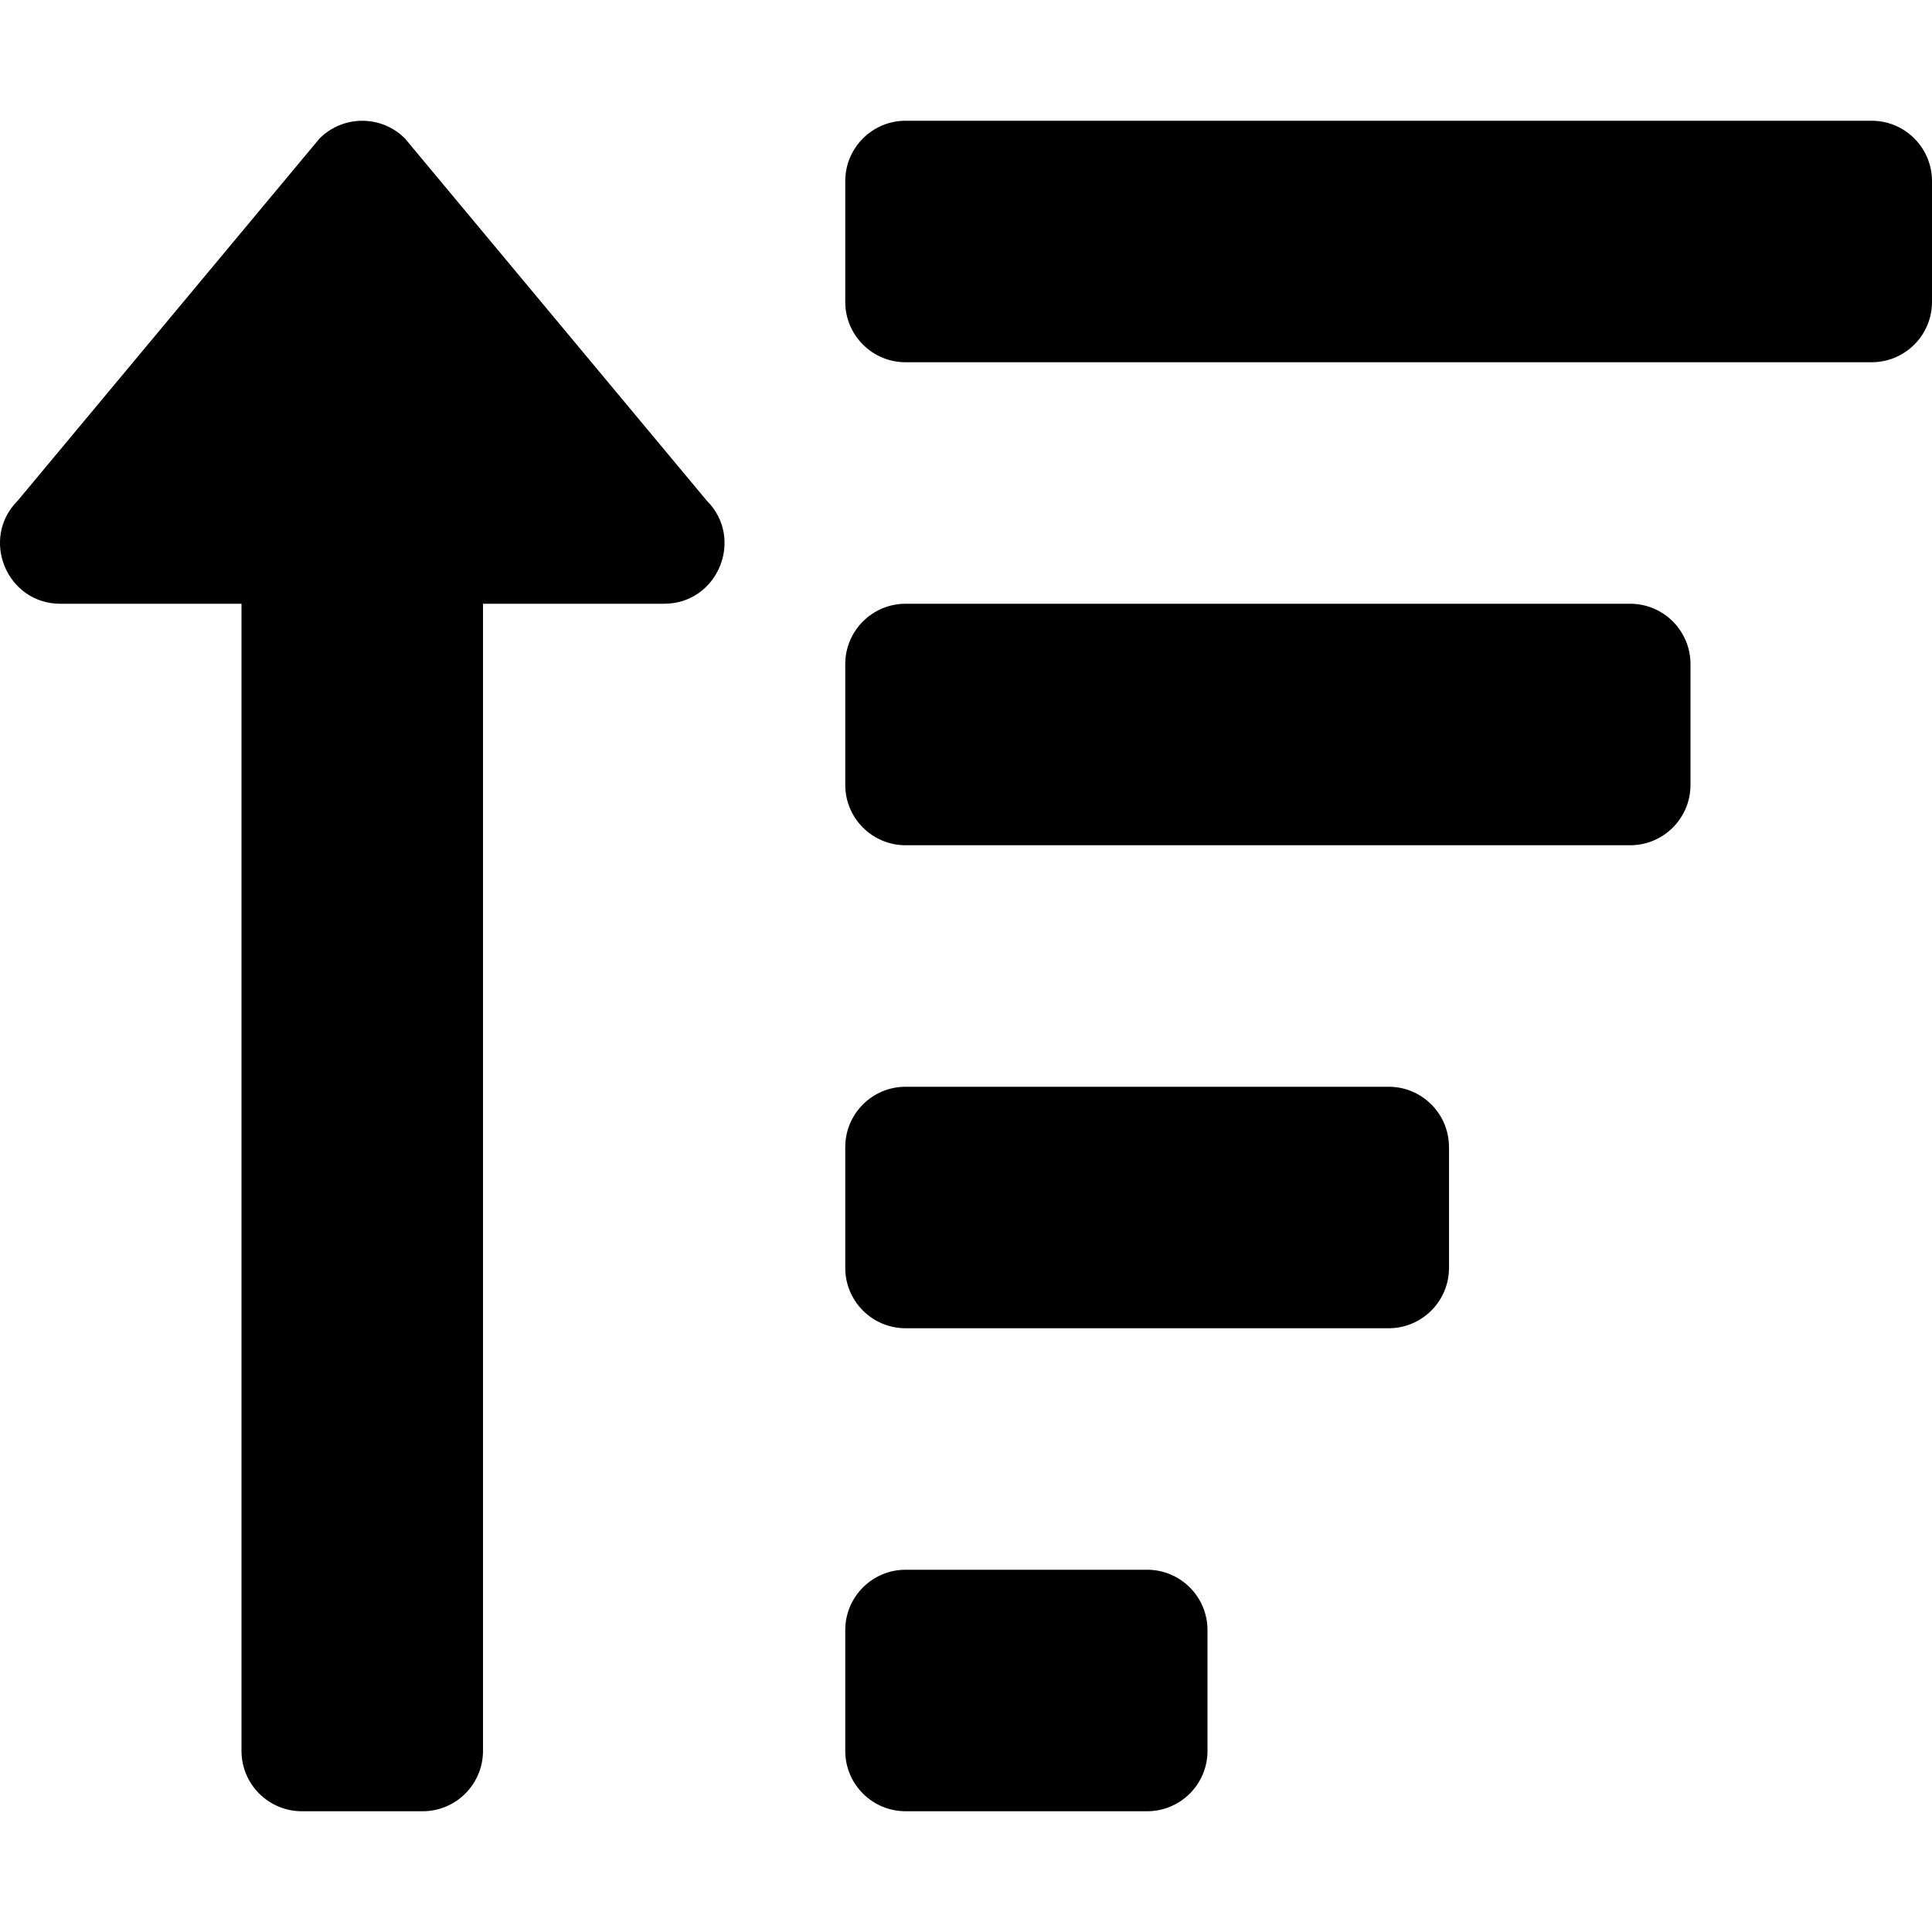
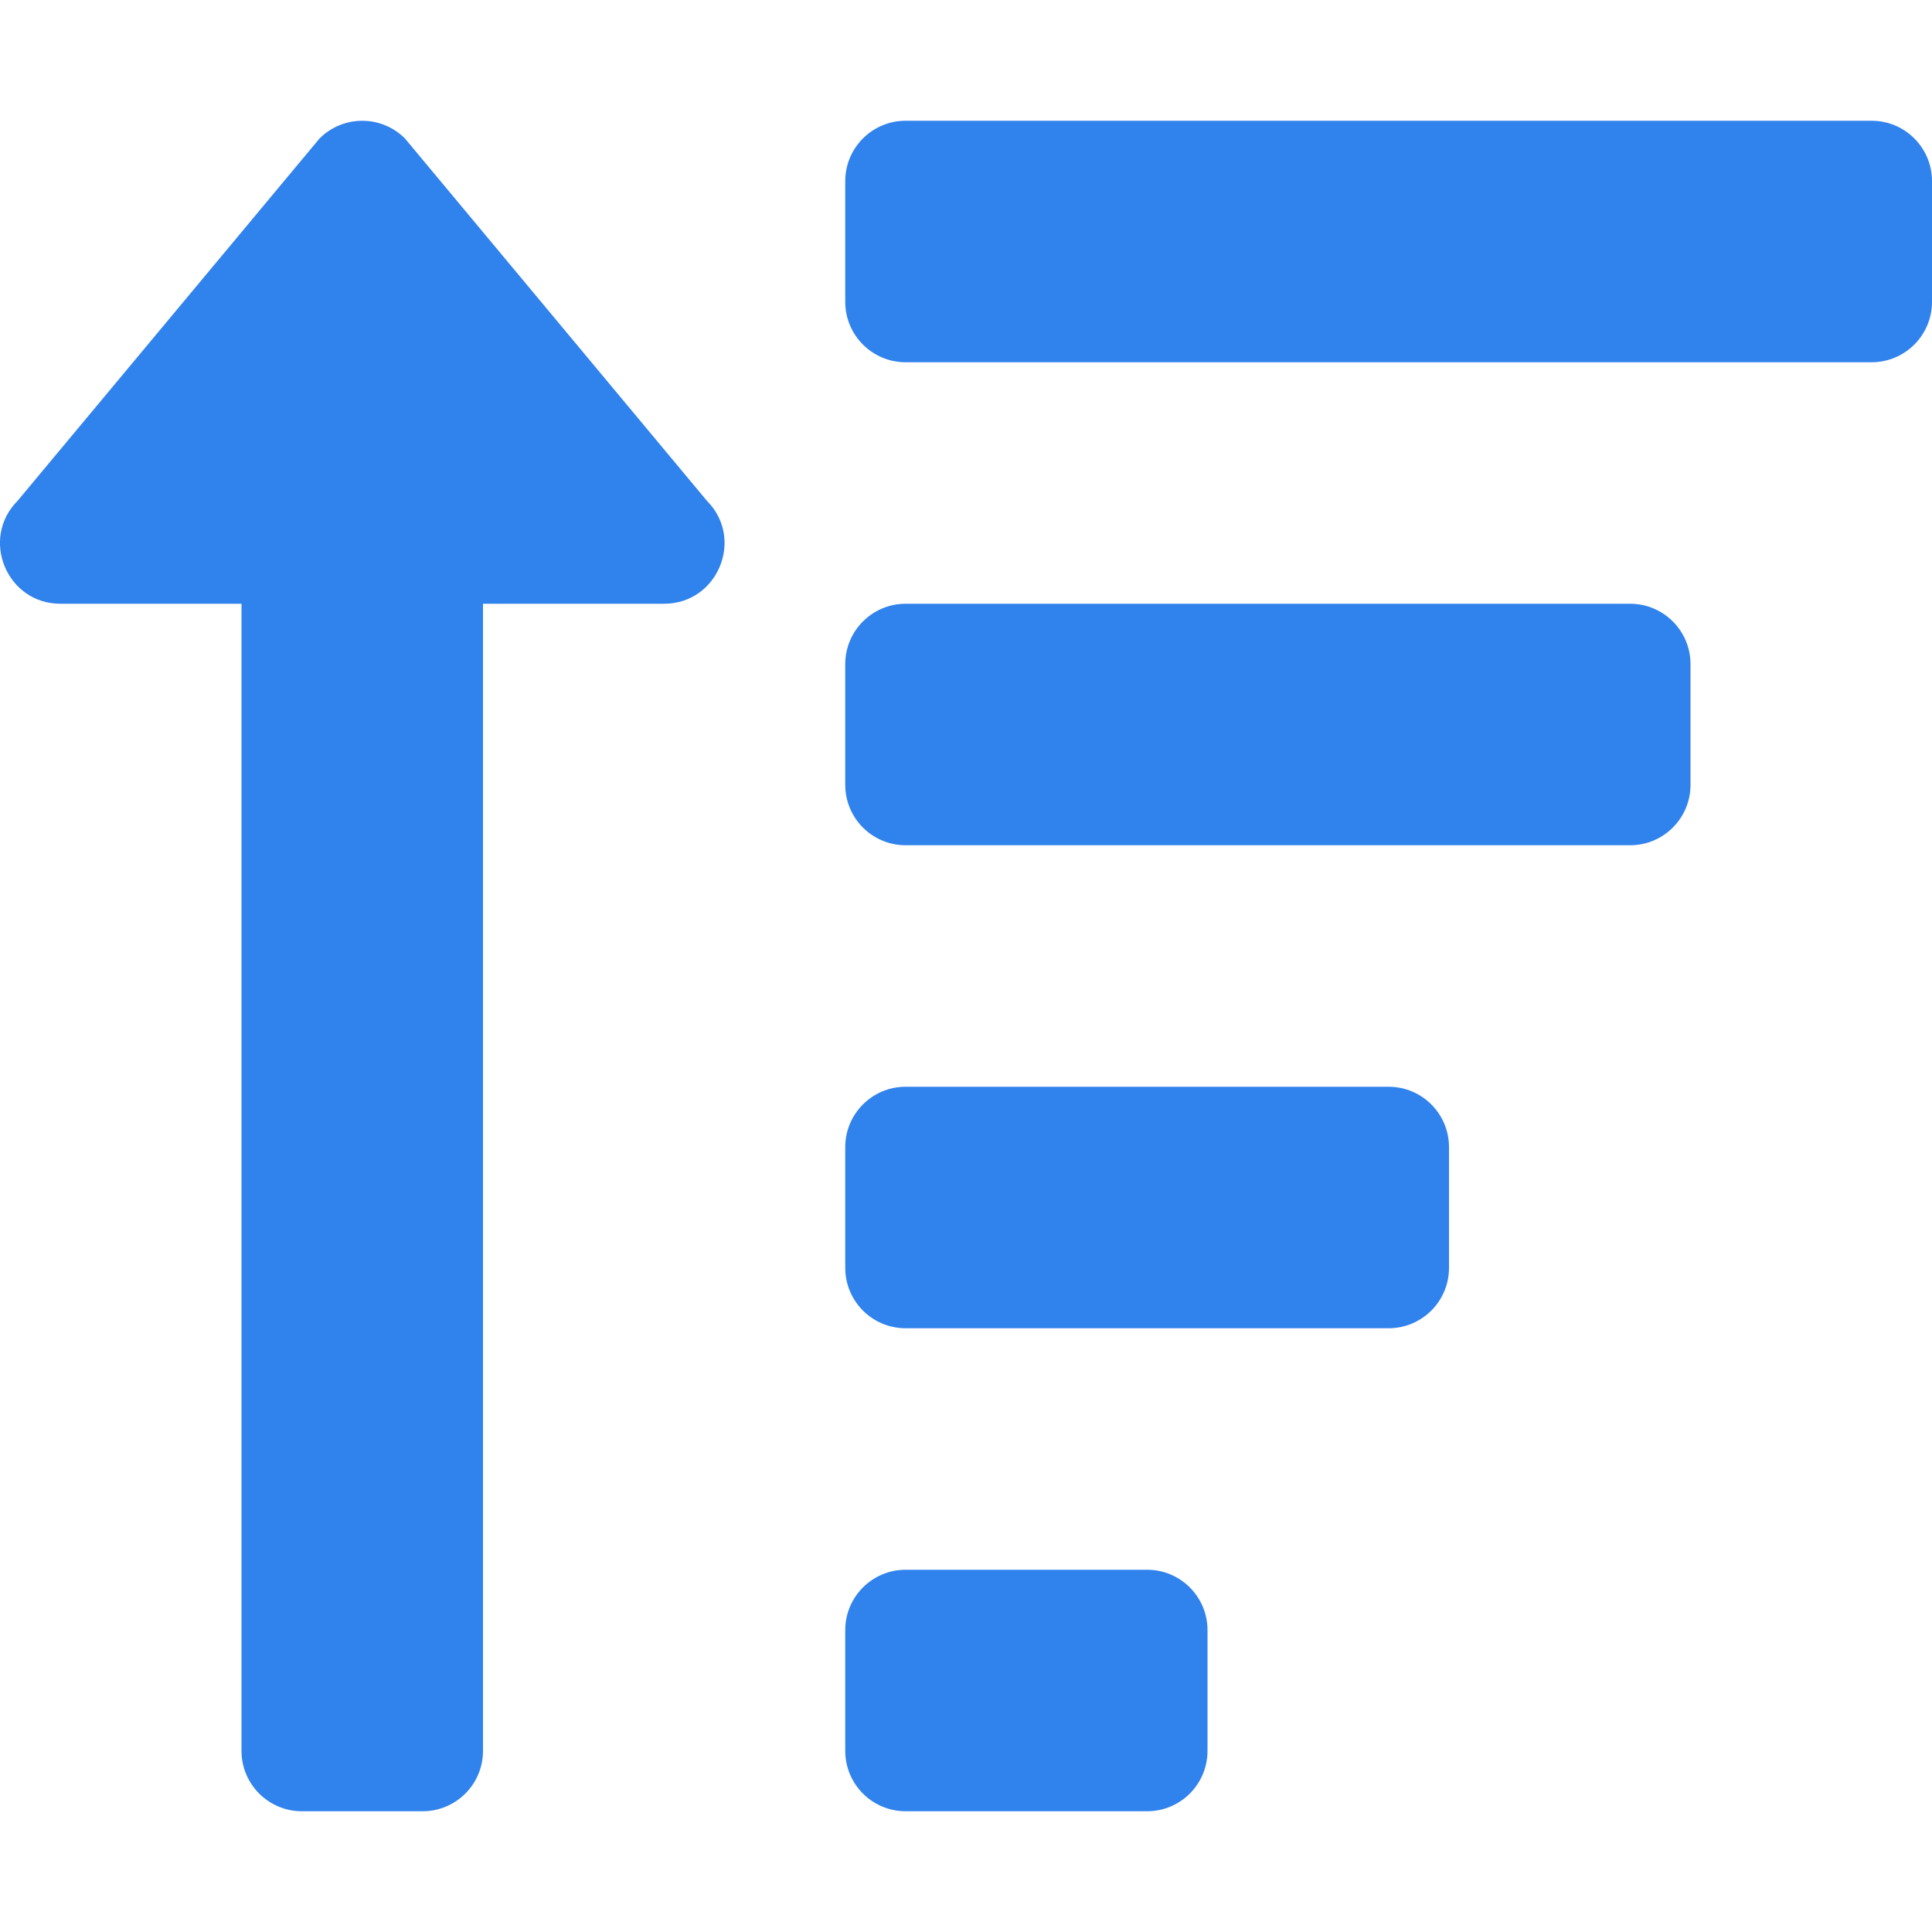
<svg xmlns="http://www.w3.org/2000/svg" aria-hidden="true" focusable="false" data-prefix="fas" data-icon="sort-amount-up" class="svg-inline--fa fa-sort-amount-up fa-w-16" role="img" viewBox="0 0 512 512">
-   <path fill="currentColor" d="M304 416h-64a16 16 0 0 0-16 16v32a16 16 0 0 0 16 16h64a16 16 0 0 0 16-16v-32a16 16 0 0 0-16-16zM16 160h48v304a16 16 0 0 0 16 16h32a16 16 0 0 0 16-16V160h48c14.21 0 21.38-17.24 11.31-27.31l-80-96a16 16 0 0 0-22.62 0l-80 96C-5.35 142.74 1.77 160 16 160zm416 0H240a16 16 0 0 0-16 16v32a16 16 0 0 0 16 16h192a16 16 0 0 0 16-16v-32a16 16 0 0 0-16-16zm-64 128H240a16 16 0 0 0-16 16v32a16 16 0 0 0 16 16h128a16 16 0 0 0 16-16v-32a16 16 0 0 0-16-16zM496 32H240a16 16 0 0 0-16 16v32a16 16 0 0 0 16 16h256a16 16 0 0 0 16-16V48a16 16 0 0 0-16-16z" />
+   <path fill="#3082ed" d="M304 416h-64a16 16 0 0 0-16 16v32a16 16 0 0 0 16 16h64a16 16 0 0 0 16-16v-32a16 16 0 0 0-16-16zM16 160h48v304a16 16 0 0 0 16 16h32a16 16 0 0 0 16-16V160h48c14.21 0 21.38-17.24 11.31-27.31l-80-96a16 16 0 0 0-22.62 0l-80 96C-5.35 142.74 1.77 160 16 160zm416 0H240a16 16 0 0 0-16 16v32a16 16 0 0 0 16 16h192a16 16 0 0 0 16-16v-32a16 16 0 0 0-16-16zm-64 128H240a16 16 0 0 0-16 16v32a16 16 0 0 0 16 16h128a16 16 0 0 0 16-16v-32a16 16 0 0 0-16-16zM496 32H240a16 16 0 0 0-16 16v32a16 16 0 0 0 16 16h256a16 16 0 0 0 16-16V48a16 16 0 0 0-16-16z" />
</svg>
